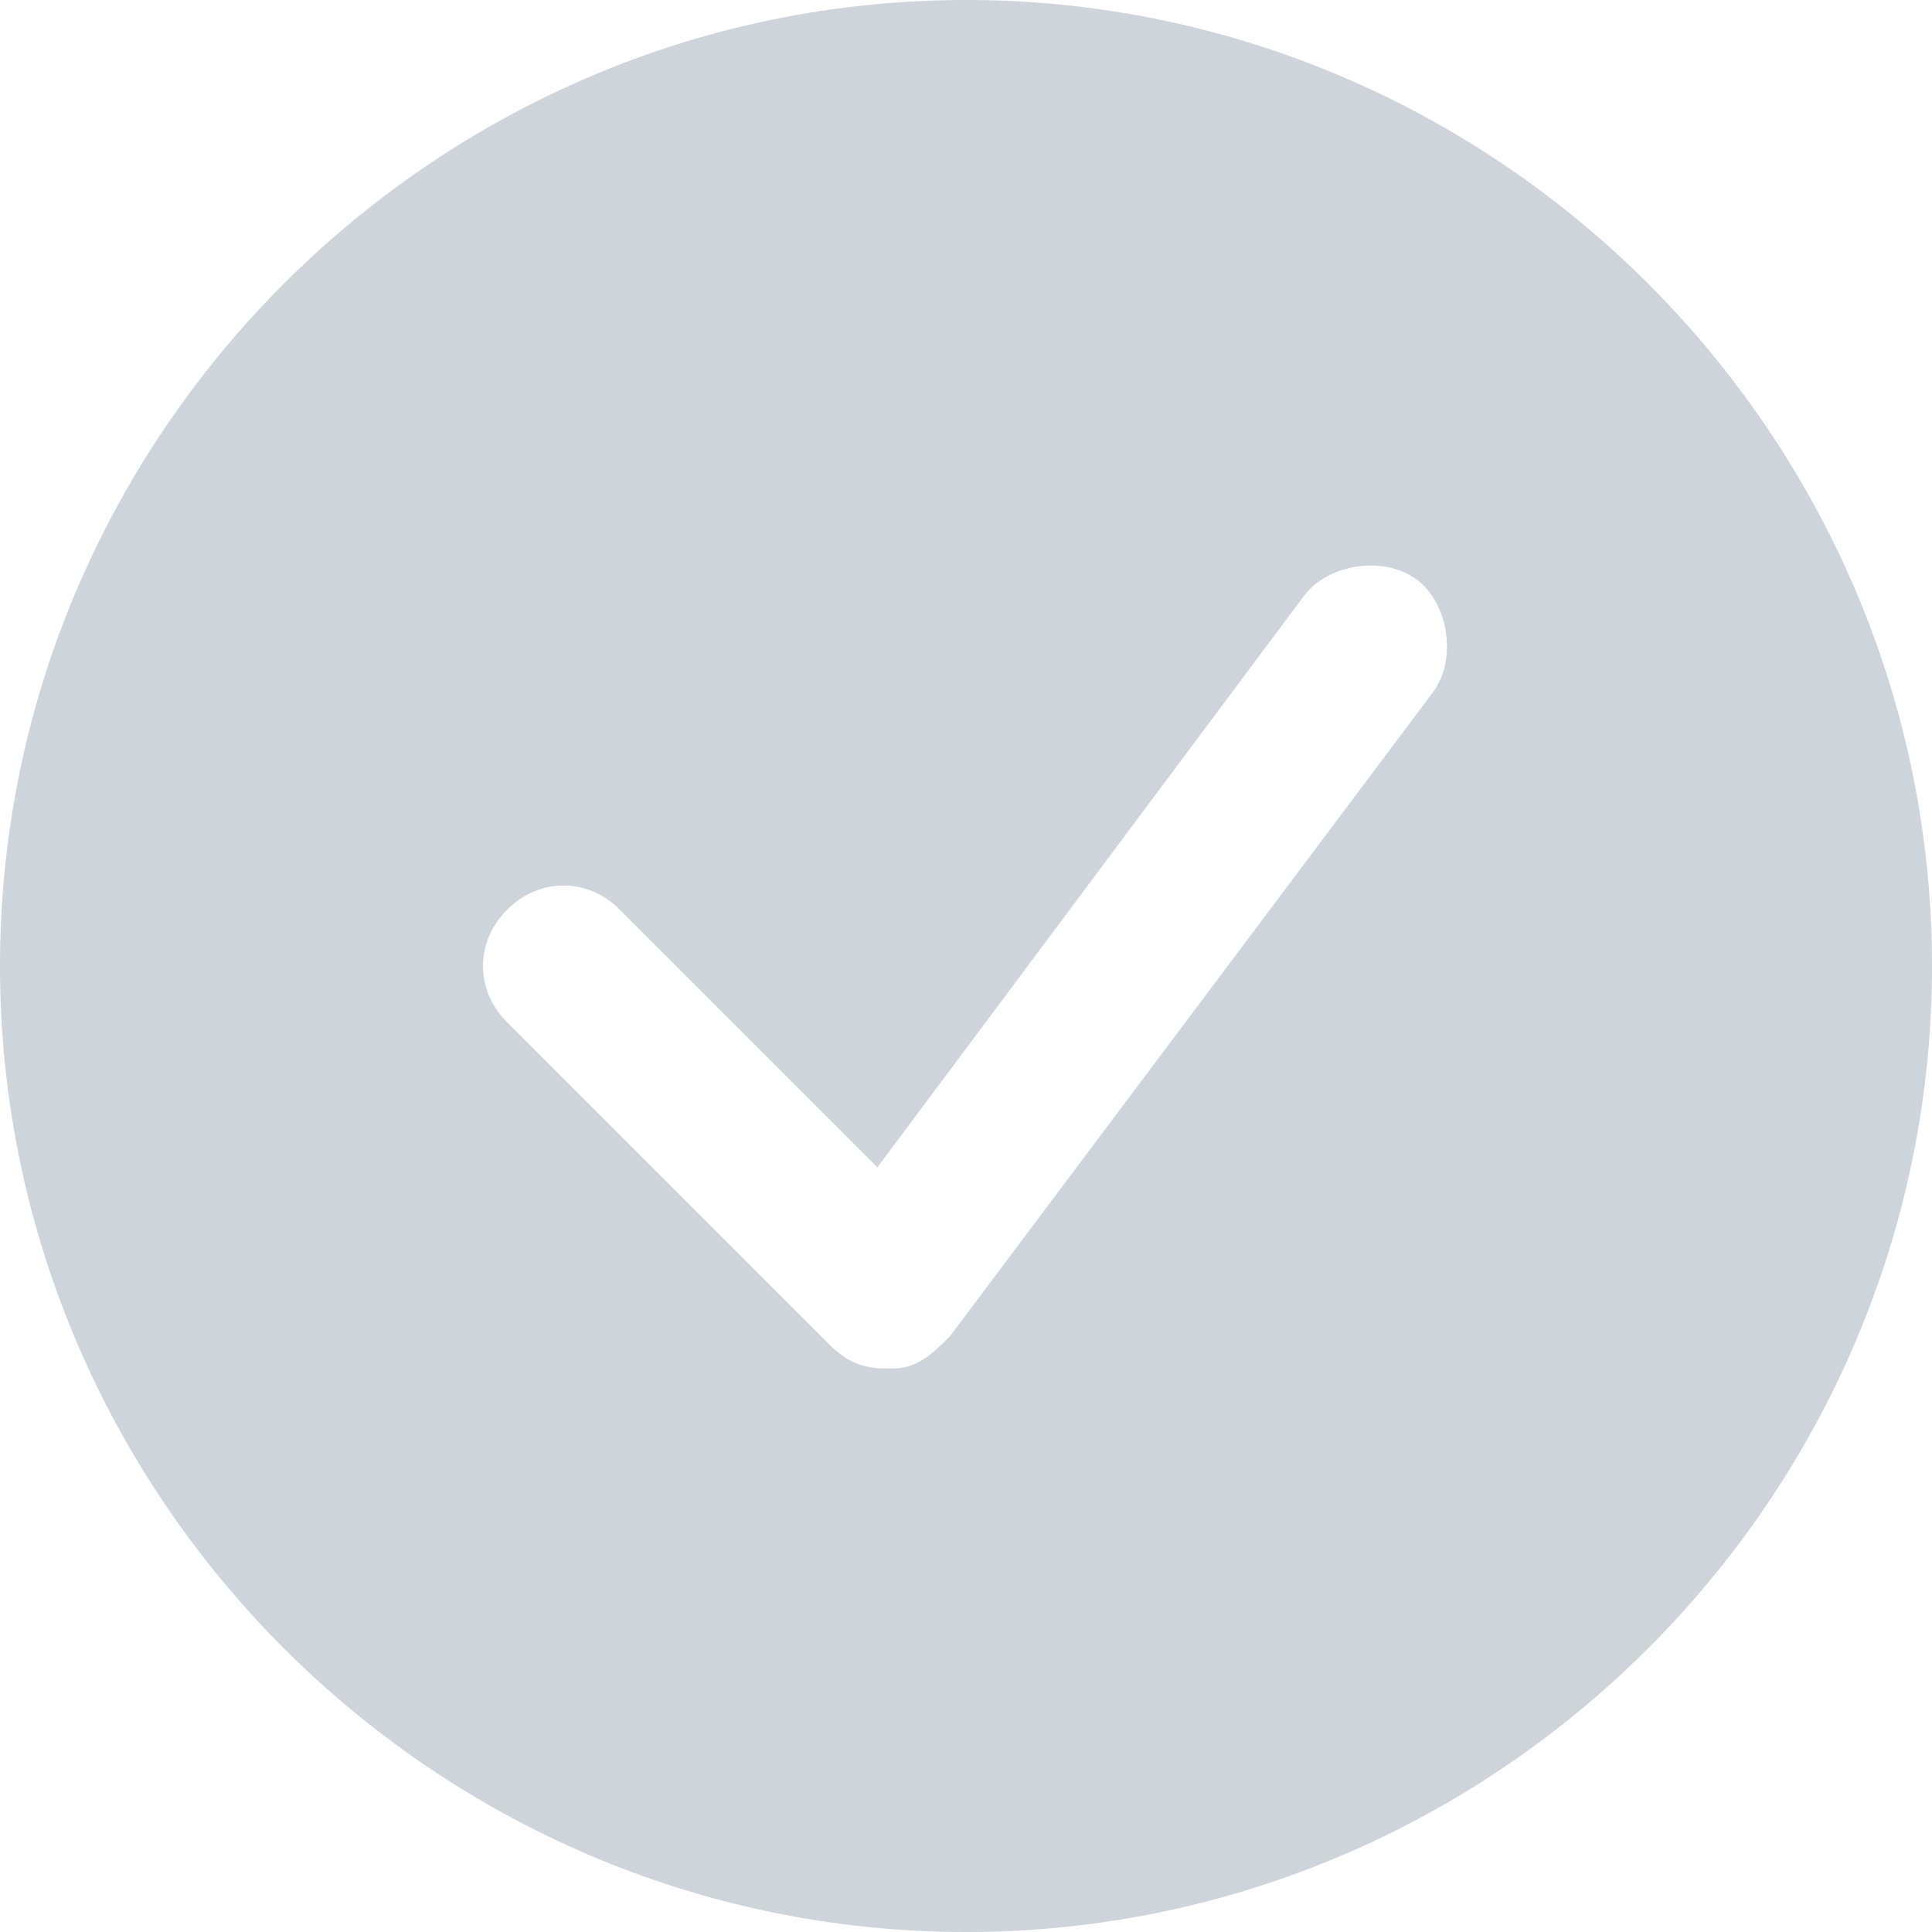
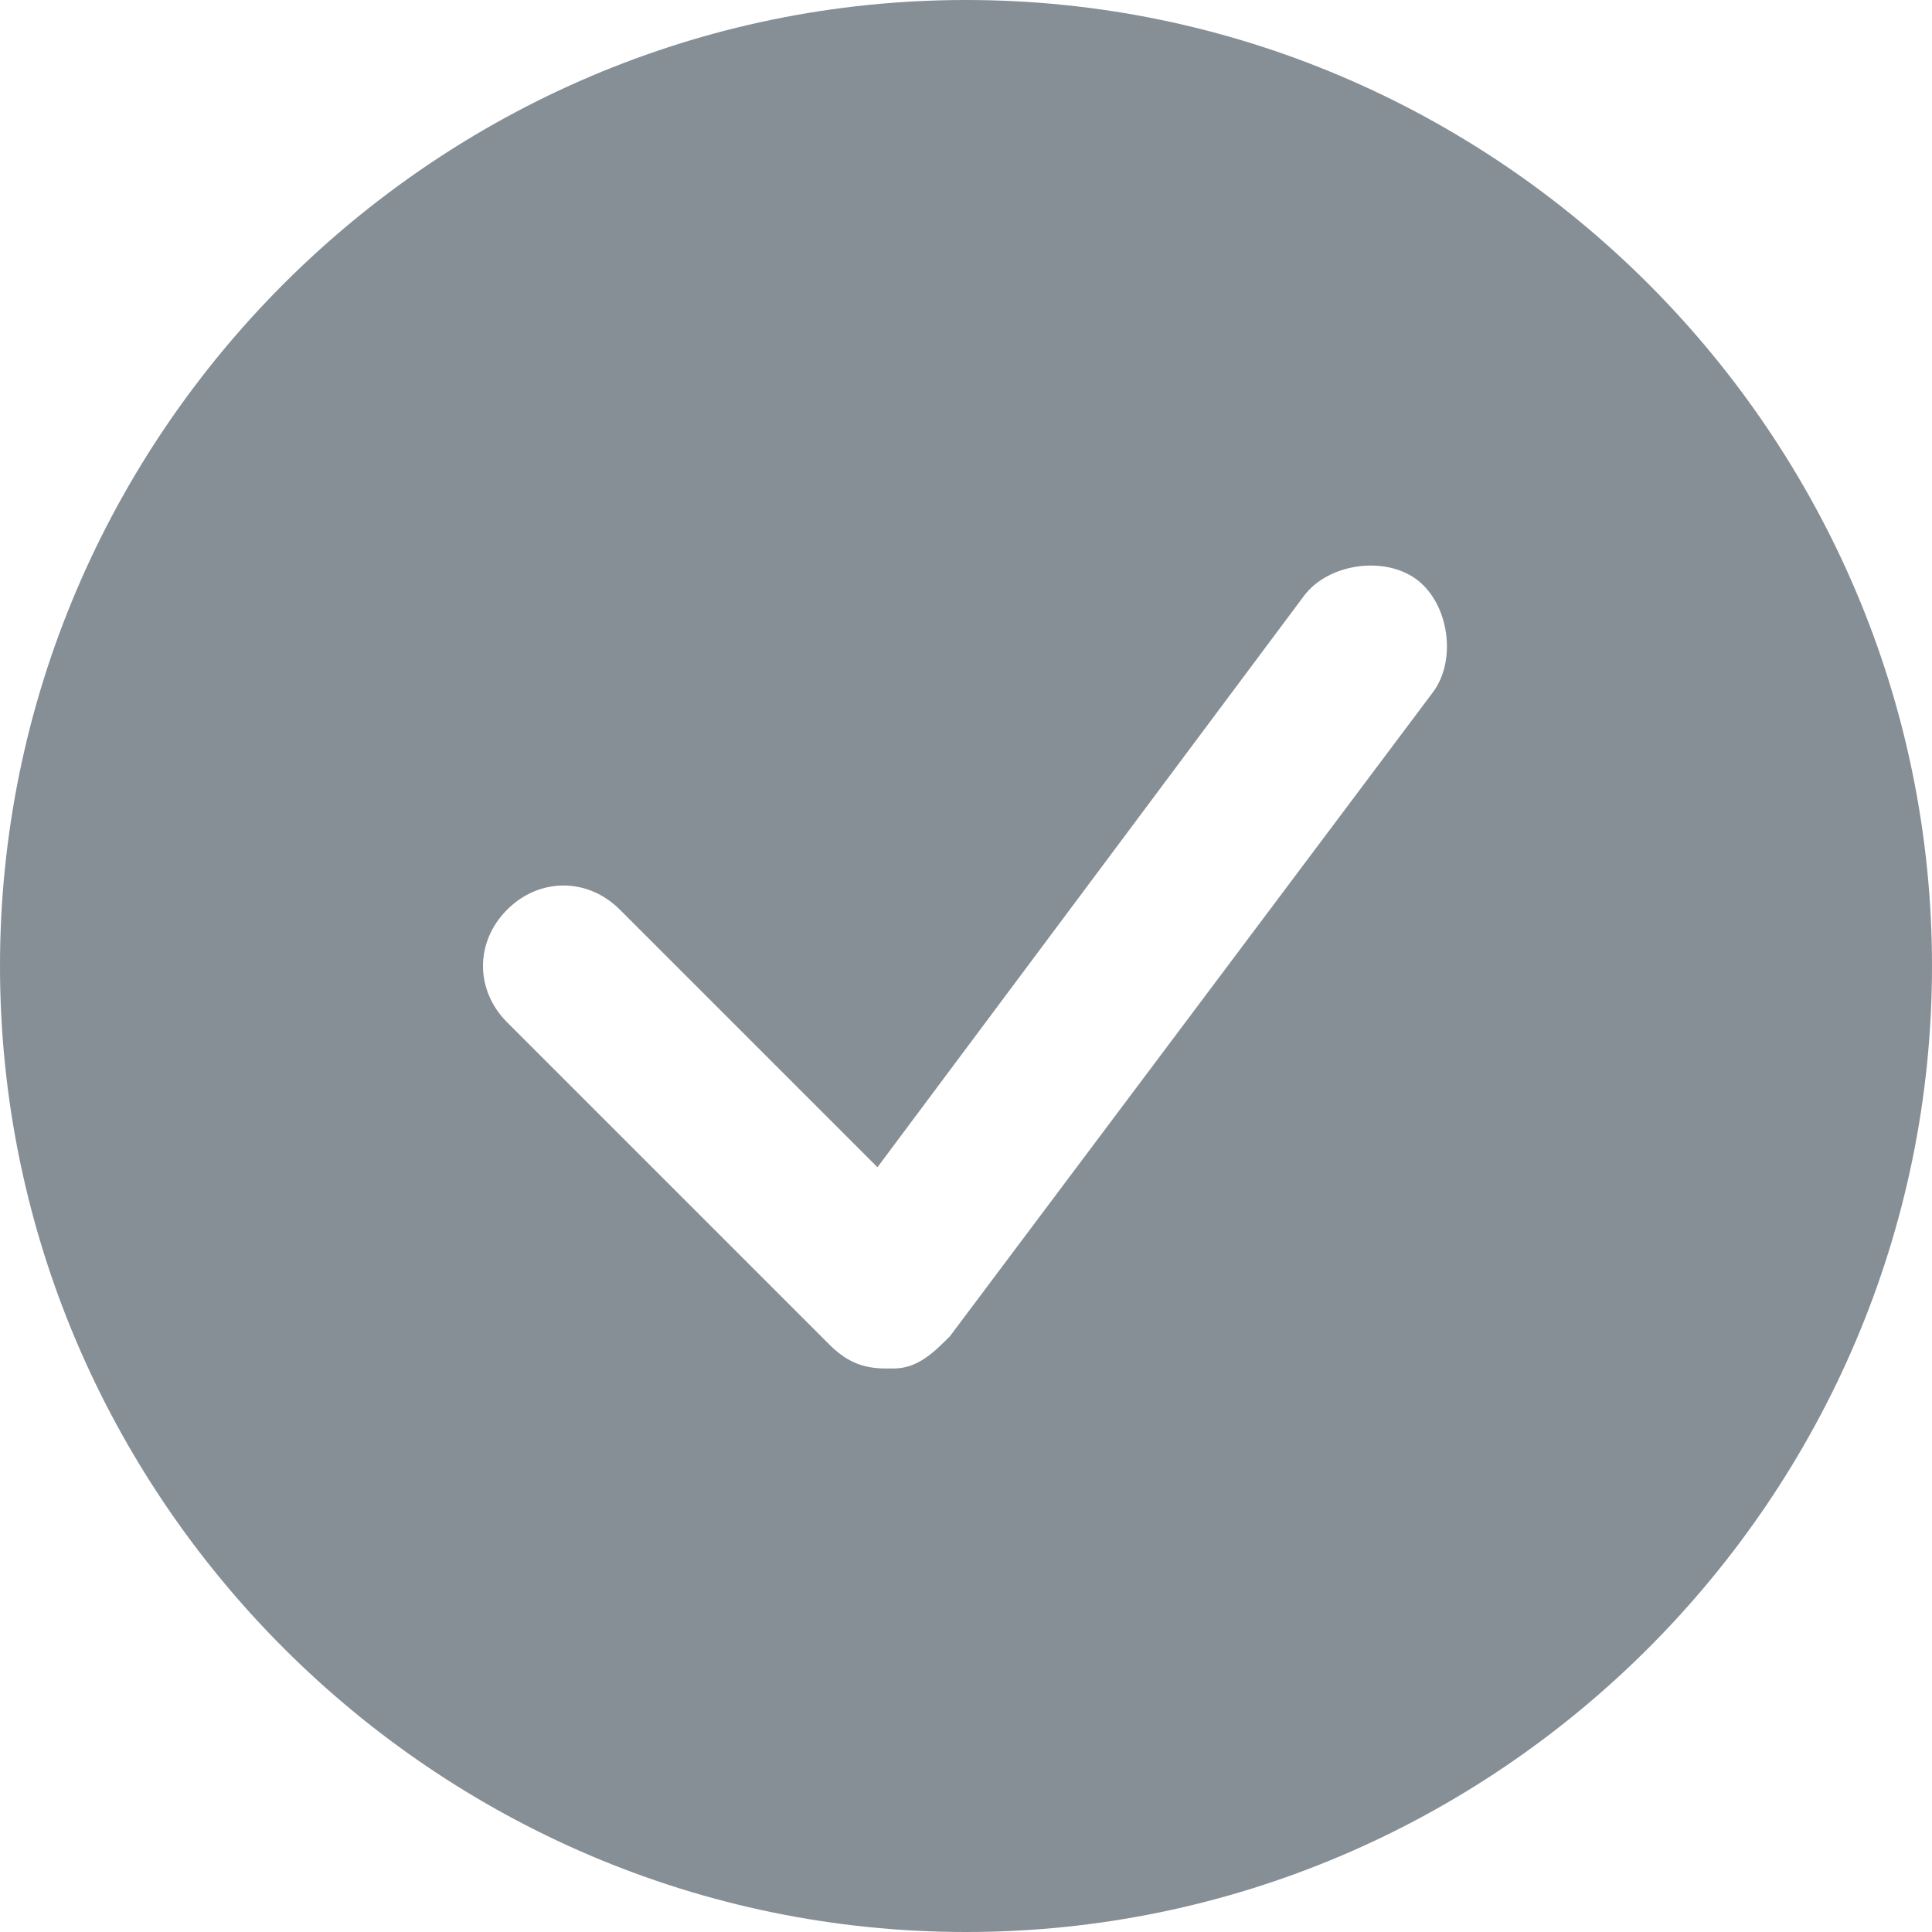
<svg xmlns="http://www.w3.org/2000/svg" version="1.1" id="Layer_1" x="0px" y="0px" viewBox="0 0 24 24" style="enable-background:new 0 0 24 24;" xml:space="preserve">
  <style type="text/css">
- 	.st0{fill:#CED4DA;}
+ 	.st0{fill:#868E96;}
</style>
  <g>
-     <path class="st0" d="M12,0C5.4,0,0,5.4,0,12s5.4,12,12,12s12-5.4,12-12S18.6,0,12,0z M17.8,8.6l-6,8c-0.2,0.2-0.4,0.4-0.7,0.4   L11,17c-0.3,0-0.5-0.1-0.7-0.3l-4-4c-0.4-0.4-0.4-1,0-1.4c0.4-0.4,1-0.4,1.4,0l3.2,3.2l5.3-7.1c0.3-0.4,1-0.5,1.4-0.2   C18,7.5,18.1,8.2,17.8,8.6z" />
+     <path class="st0" d="M12,0C5.4,0,0,5.4,0,12s5.4,12,12,12s12-5.4,12-12S18.6,0,12,0z M17.8,8.6l-6,8c-0.2,0.2-0.4,0.4-0.7,0.4H11   c-0.3,0-0.5-0.1-0.7-0.3l-4-4c-0.4-0.4-0.4-1,0-1.4s1-0.4,1.4,0l3.2,3.2l5.3-7.1c0.3-0.4,1-0.5,1.4-0.2C18,7.5,18.1,8.2,17.8,8.6z" />
  </g>
</svg>
